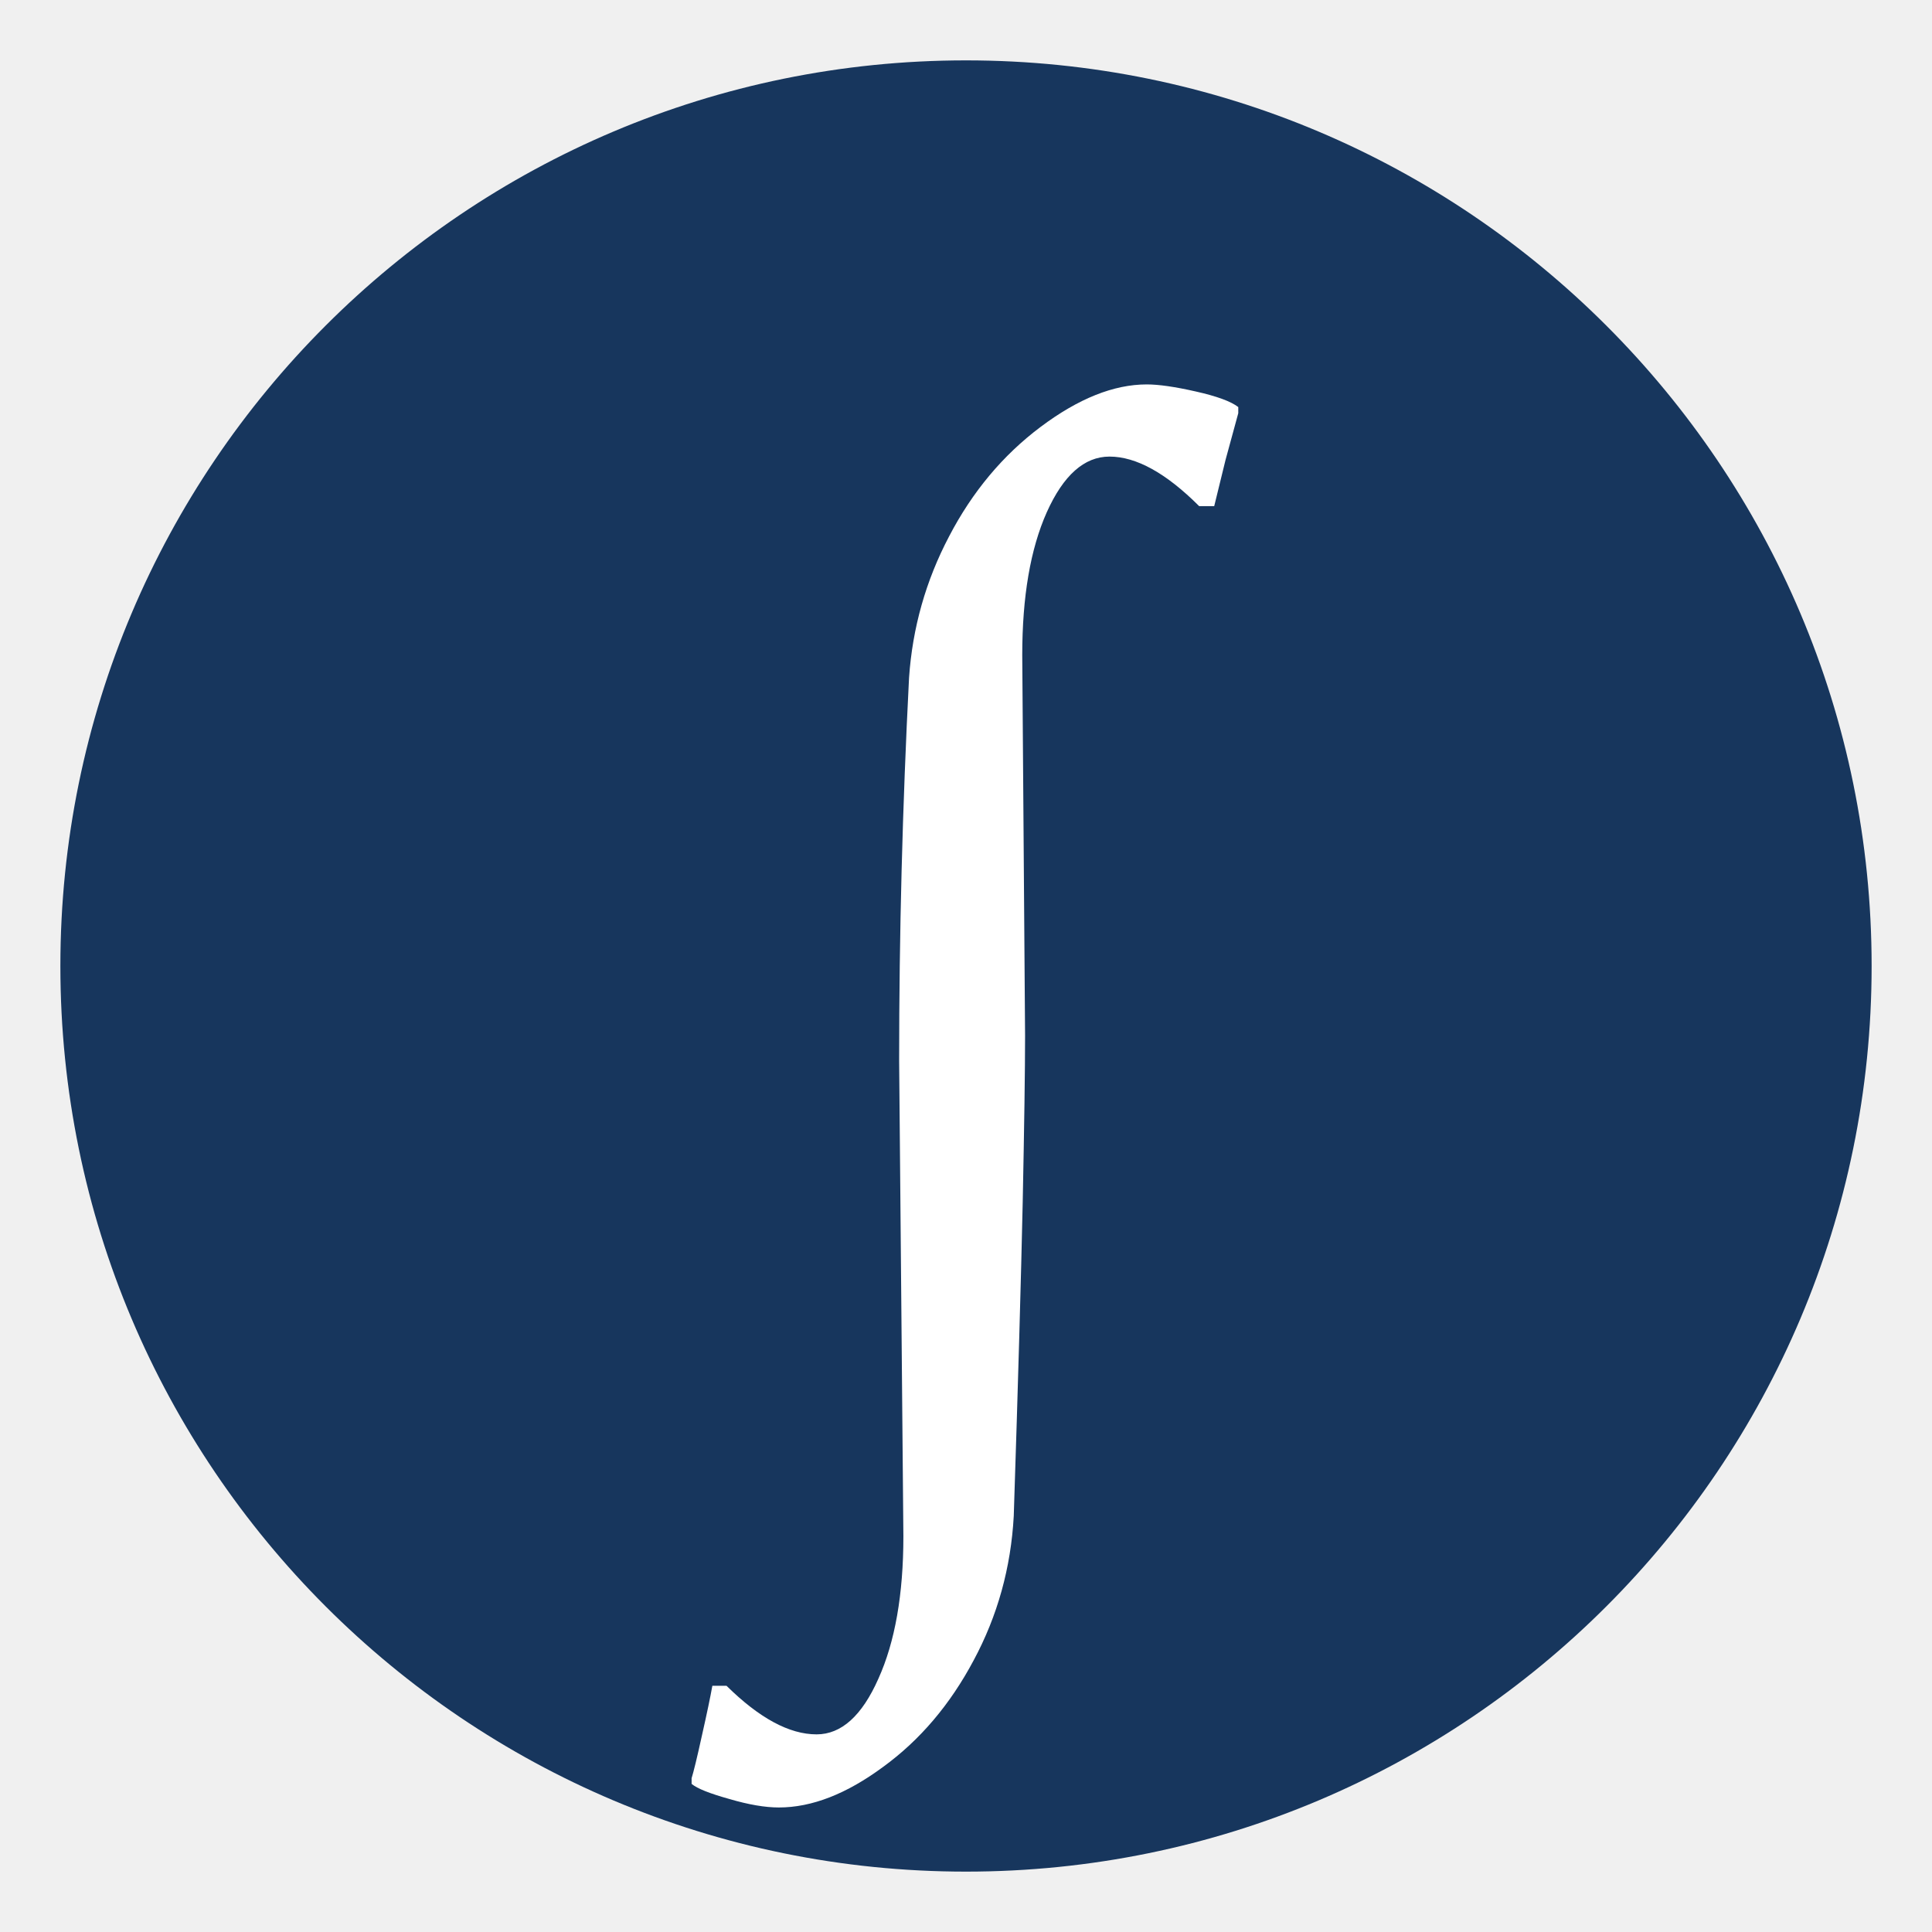
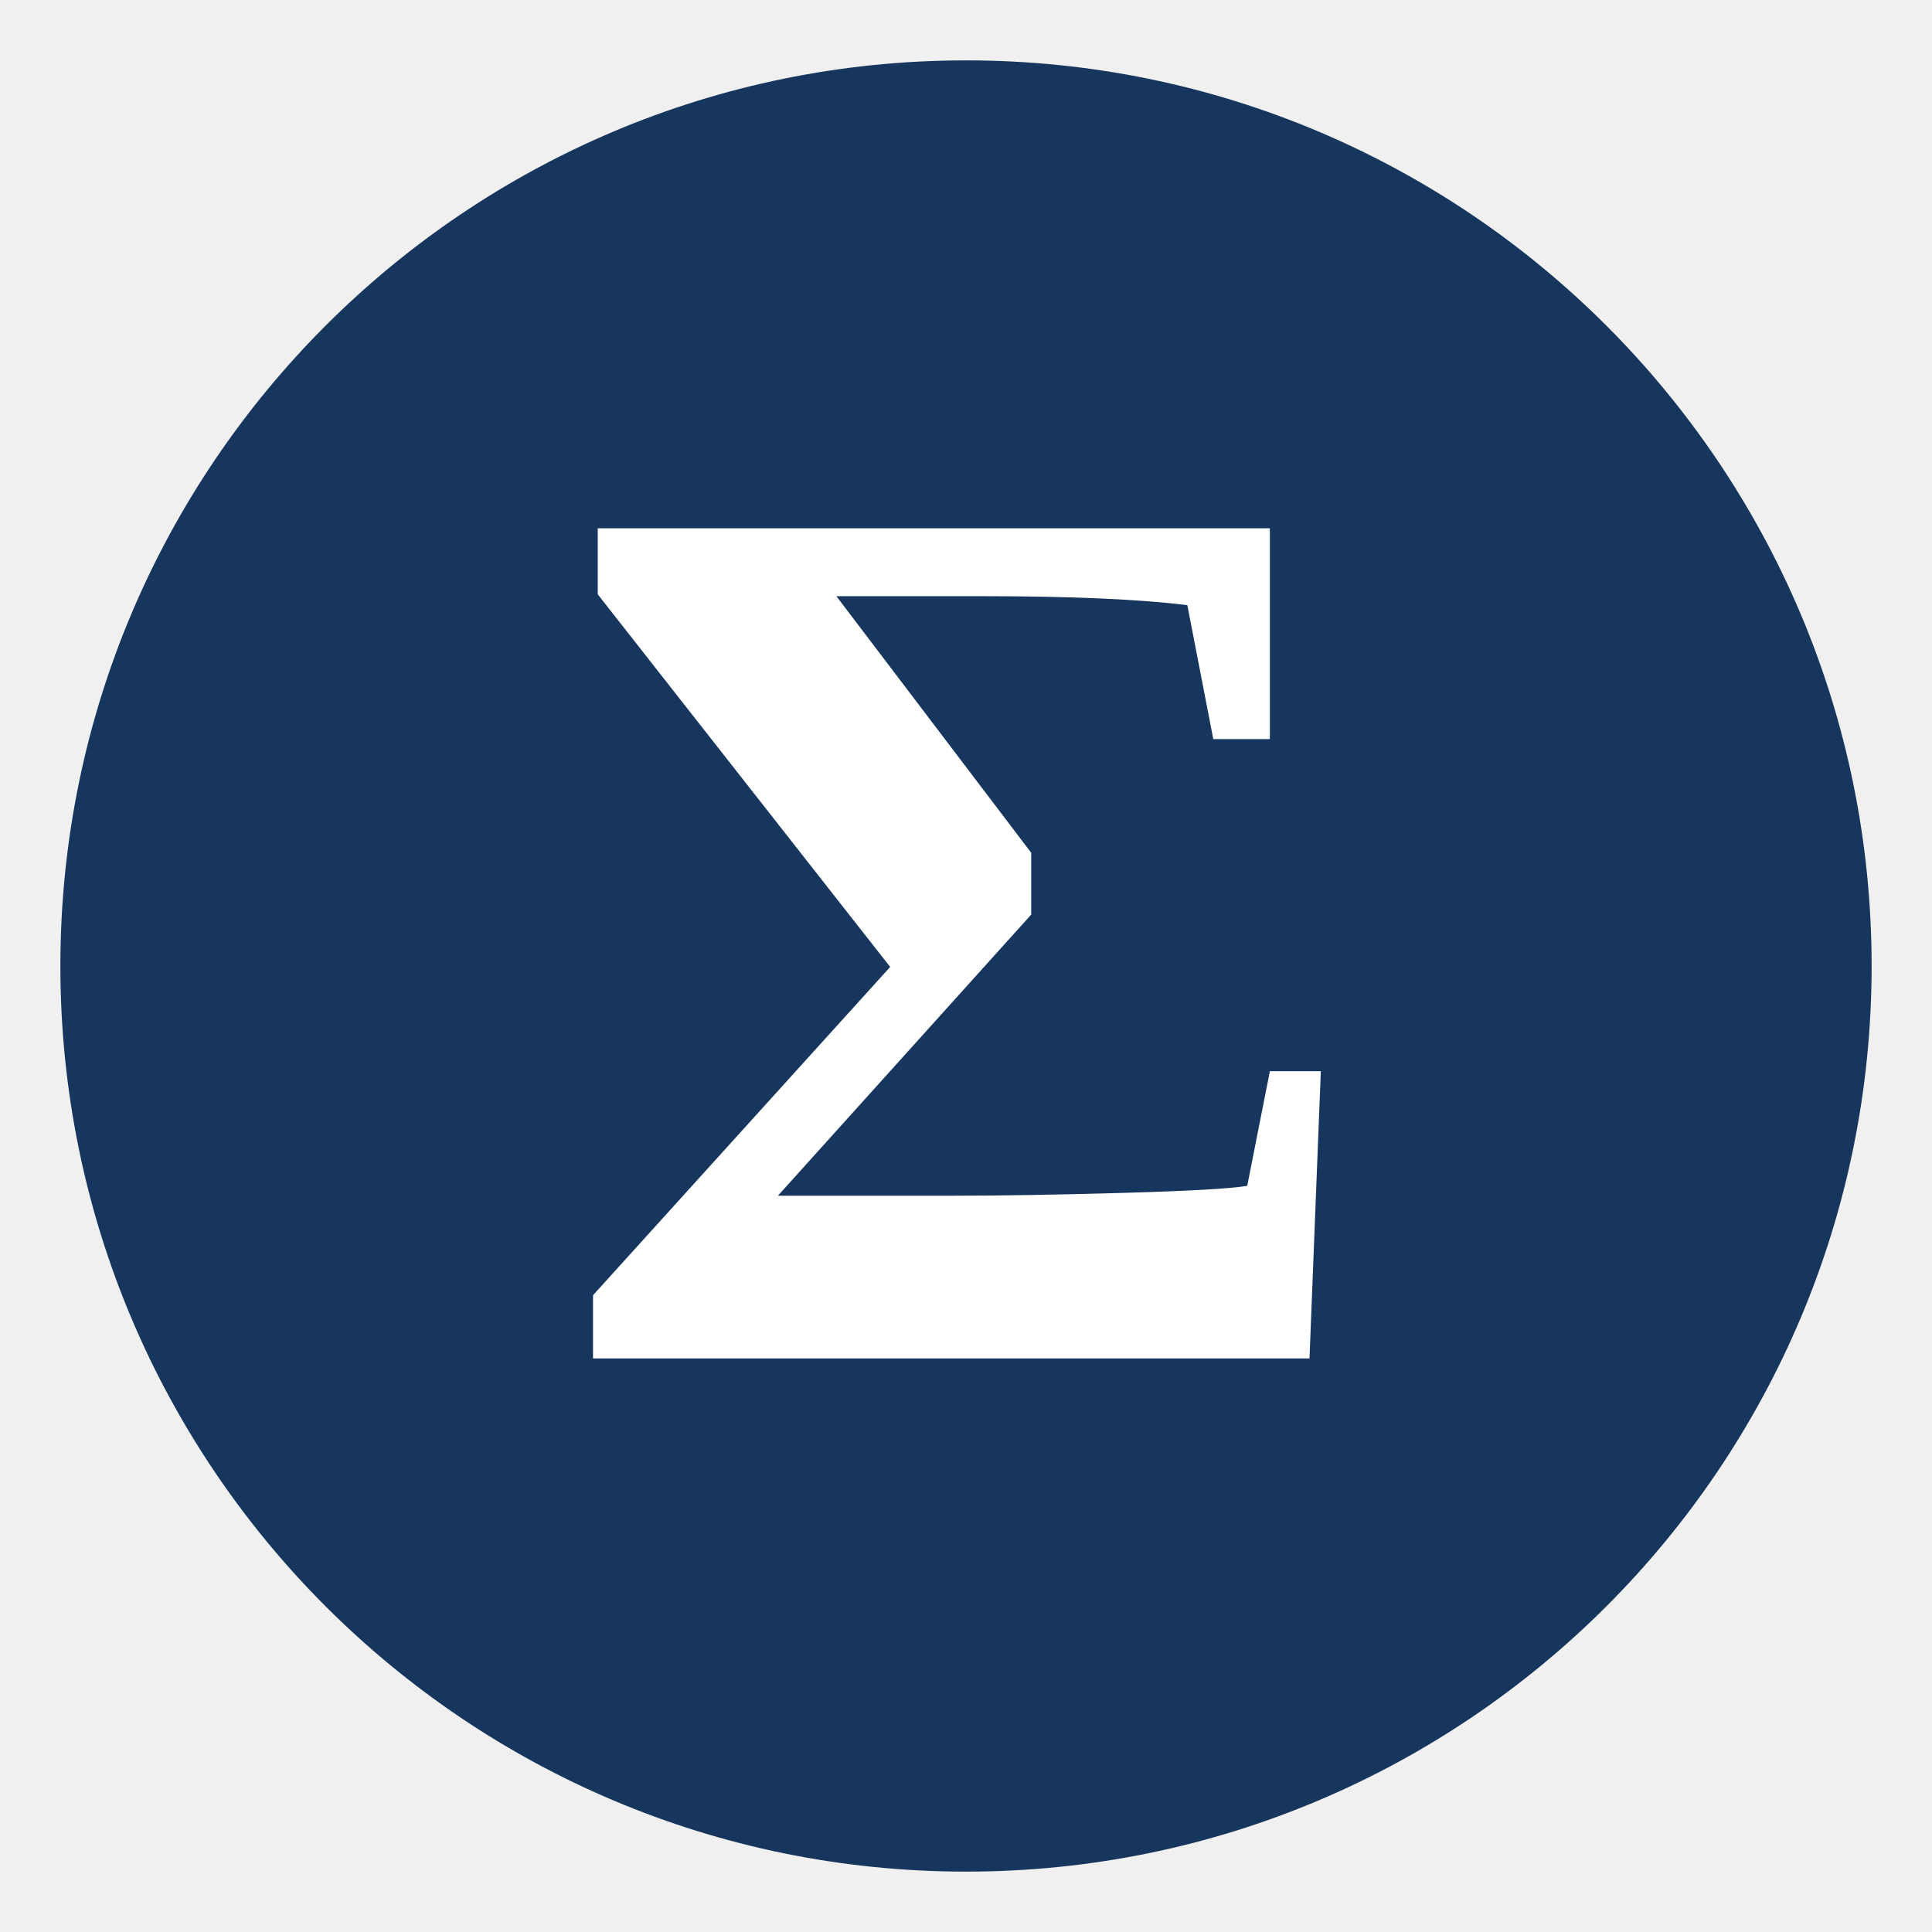
<svg xmlns="http://www.w3.org/2000/svg" viewBox="0 0 64 64">
-   <g id="math-integral">
+   <g id="math-sigma">
    <circle cx="32" cy="32" r="30" fill="#17365d" />
-     <text x="32" y="47" fill="#fff" font-family="Georgia, 'Times New Roman', serif" font-size="48" font-weight="700" text-anchor="middle">∫</text>
+     <text x="32" y="45" fill="#fff" font-family="Georgia, 'Times New Roman', serif" font-size="42" font-weight="700" text-anchor="middle">Σ</text>
  </g>
</svg>
